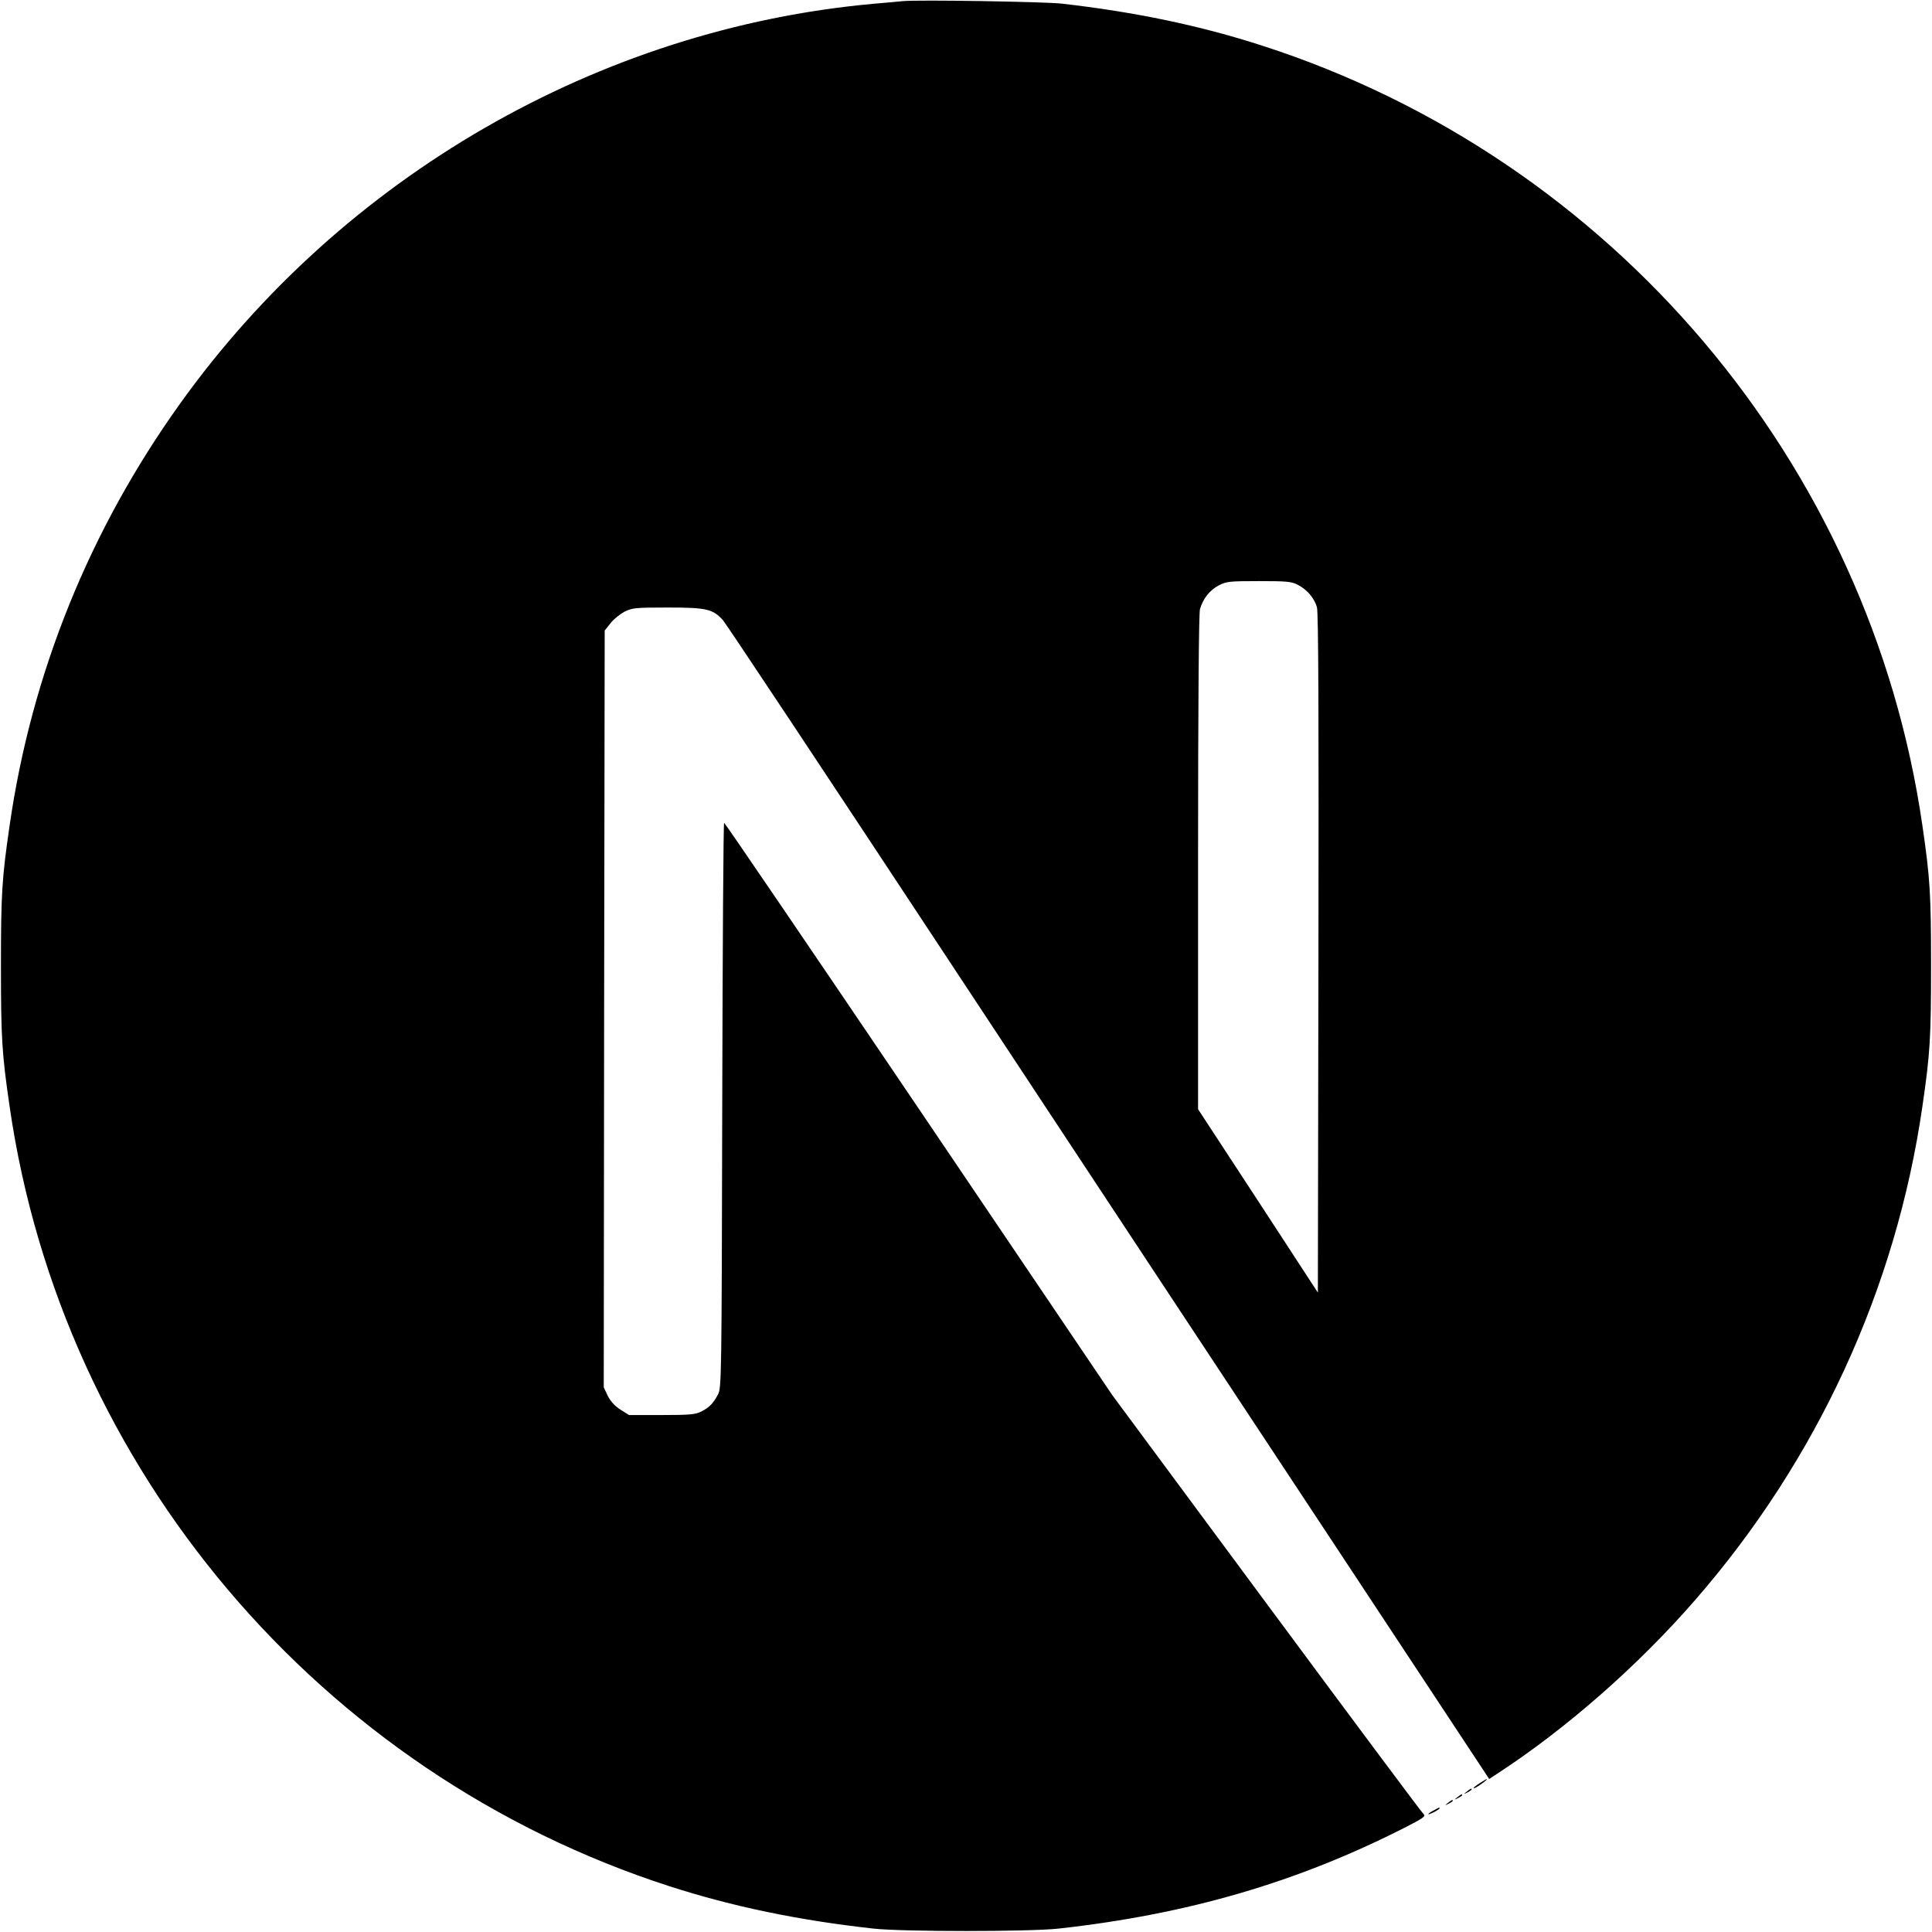
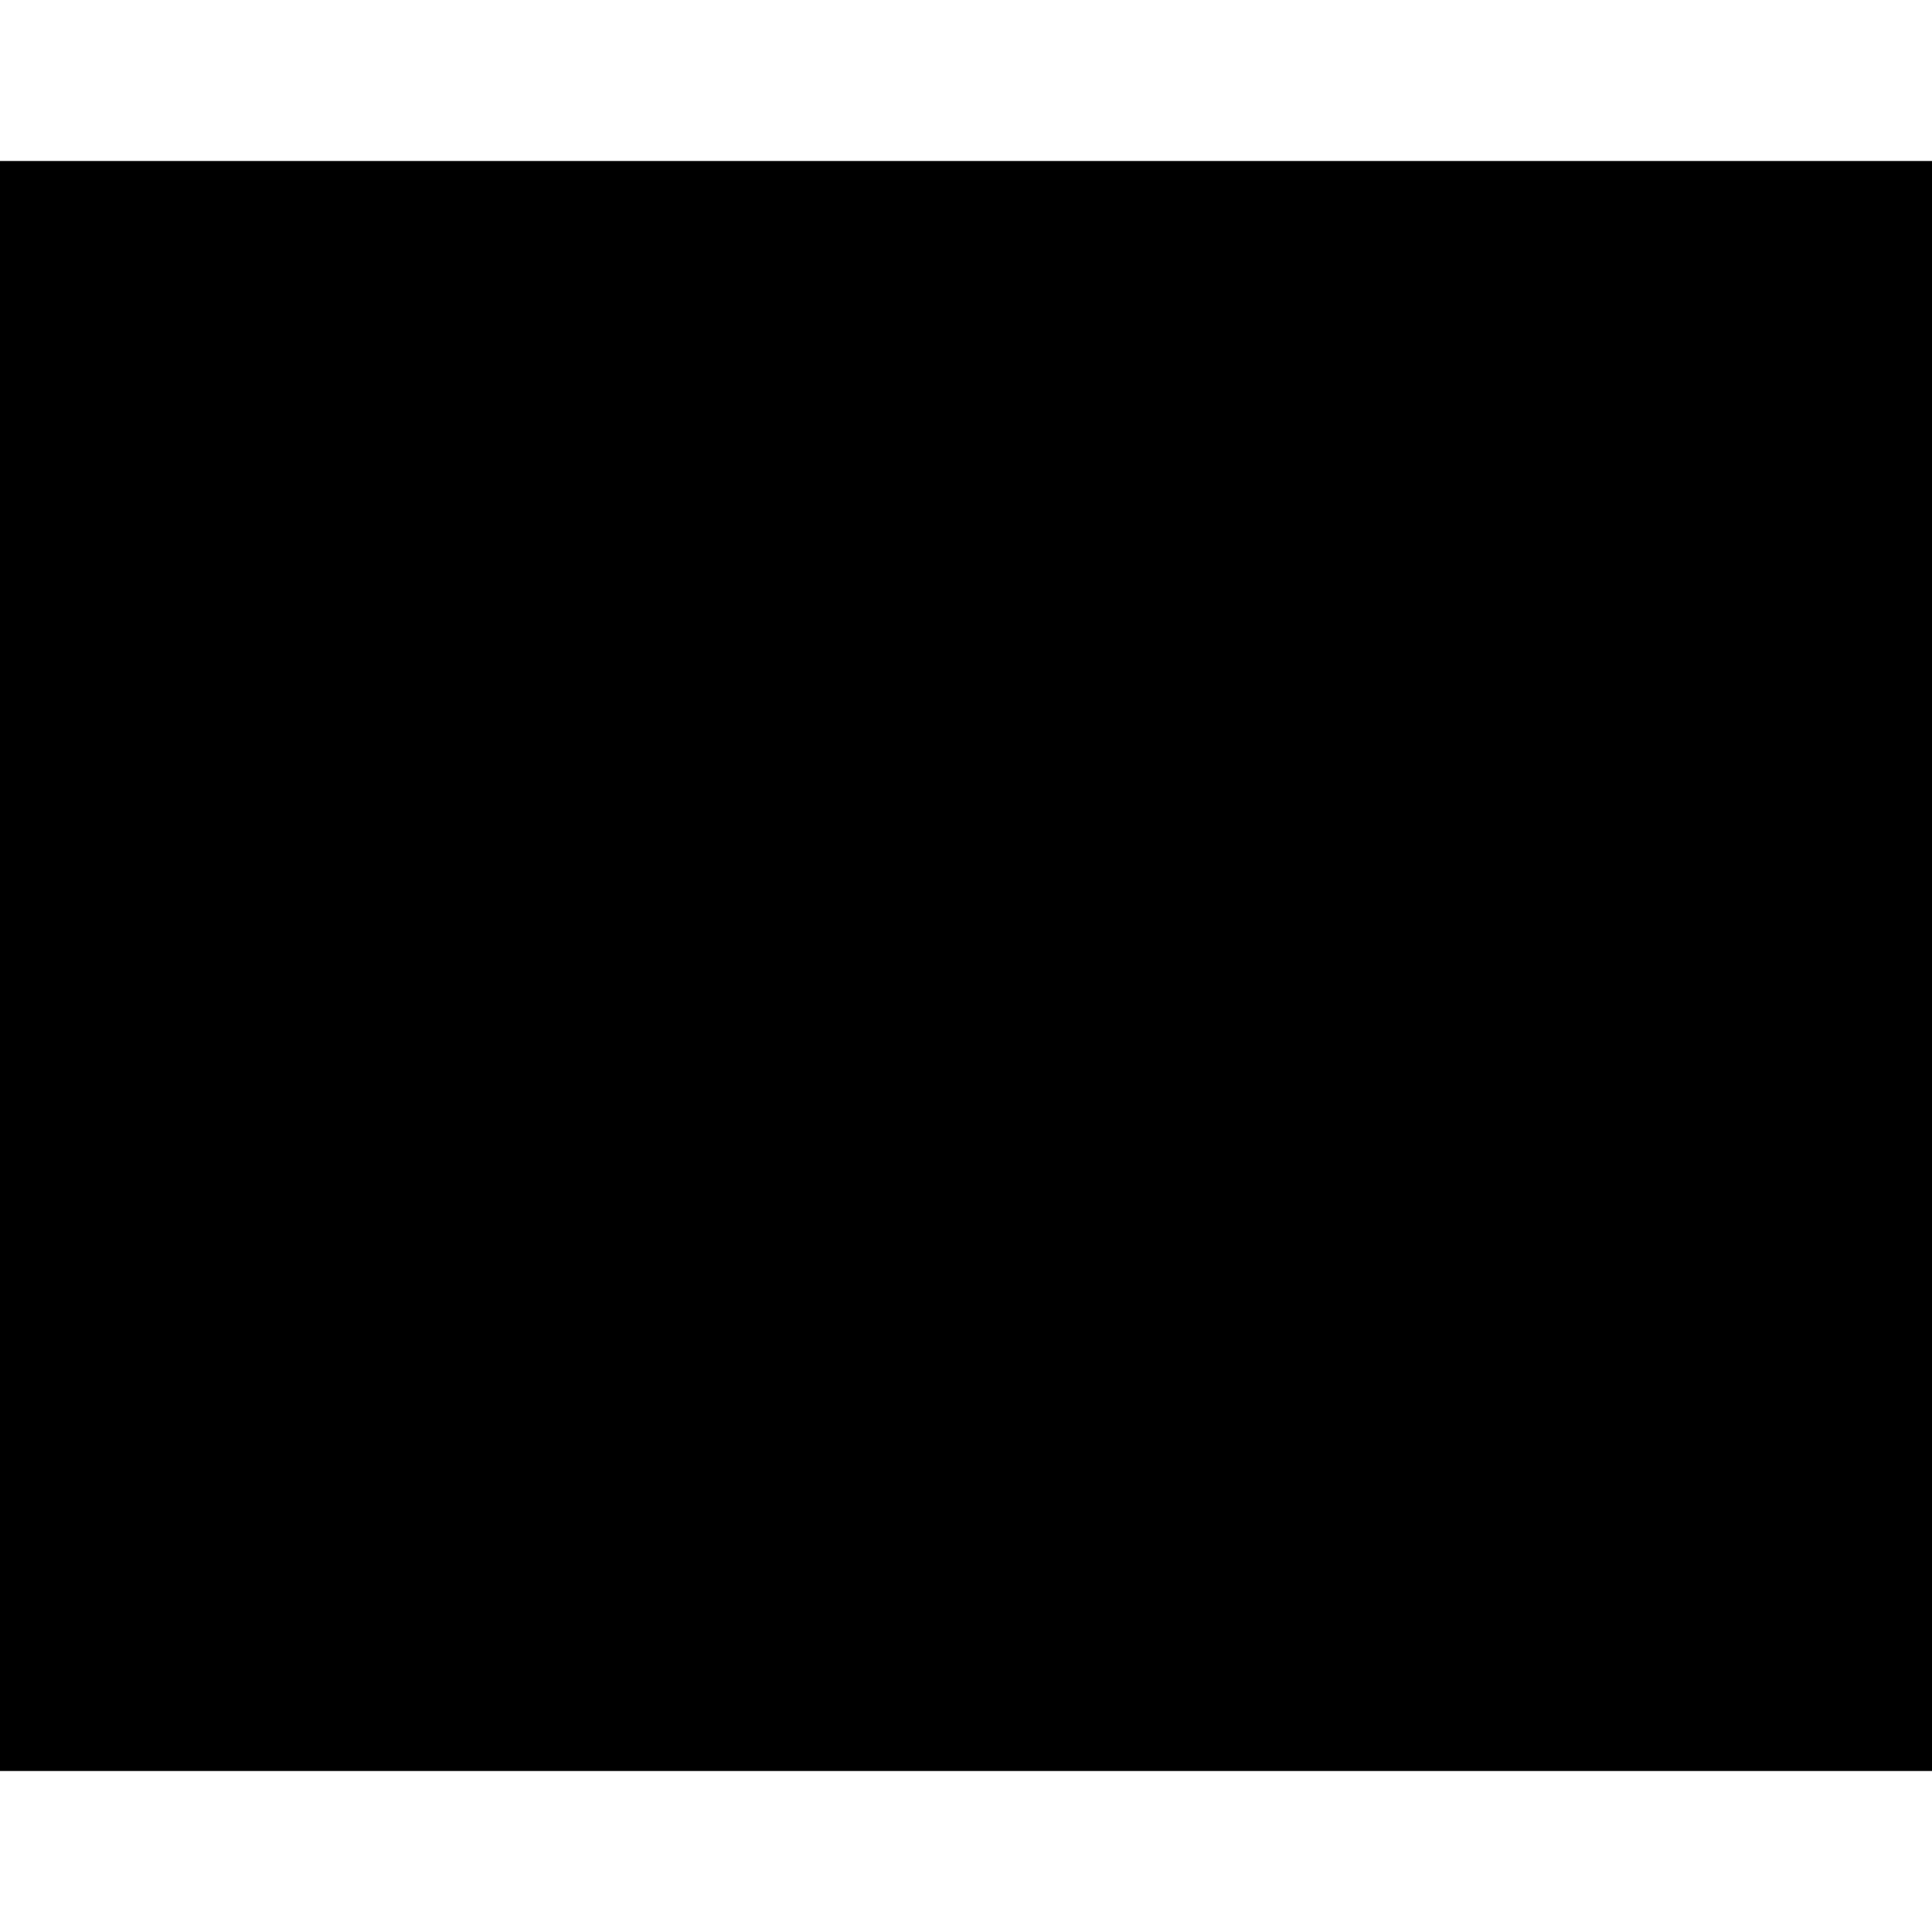
- <svg xmlns="http://www.w3.org/2000/svg" version="1.0" width="1024pt" height="1024pt" viewBox="0 0 1024 1024" preserveAspectRatio="xMidYMid meet">
-   <g transform="translate(0,1024) scale(0.1,-0.1)" fill="#000000" stroke="none">
-     <path d="M4785 10234 c-22 -2 -92 -9 -155 -14 -1453 -131 -2814 -915 -3676 -2120 -480 -670 -787 -1430 -903 -2235 -41 -281 -46 -364 -46 -745 0 -381 5 -464 46 -745 278 -1921 1645 -3535 3499 -4133 332 -107 682 -180 1080 -224 155 -17 825 -17 980 0 687 76 1269 246 1843 539 88 45 105 57 93 67 -8 6 -383 509 -833 1117 l-818 1105 -1025 1517 c-564 834 -1028 1516 -1032 1516 -4 1 -8 -673 -10 -1496 -3 -1441 -4 -1499 -22 -1533 -26 -49 -46 -69 -88 -91 -32 -16 -60 -19 -211 -19 l-173 0 -46 29 c-30 19 -52 44 -67 73 l-21 45 2 2005 3 2006 31 39 c16 21 50 48 74 61 41 20 57 22 230 22 204 0 238 -8 291 -66 15 -16 570 -852 1234 -1859 664 -1007 1572 -2382 2018 -3057 l810 -1227 41 27 c363 236 747 572 1051 922 647 743 1064 1649 1204 2615 41 281 46 364 46 745 0 381 -5 464 -46 745 -278 1921 -1645 3535 -3499 4133 -327 106 -675 179 -1065 223 -96 10 -757 21 -840 13z m2094 -3094 c48 -24 87 -70 101 -118 8 -26 10 -582 8 -1835 l-3 -1798 -317 486 -318 486 0 1307 c0 845 4 1320 10 1343 16 56 51 100 99 126 41 21 56 23 213 23 148 0 174 -2 207 -20z" />
-     <path d="M7843 789 c-35 -22 -46 -37 -15 -20 22 13 58 40 52 41 -3 0 -20 -10 -37 -21z" />
-     <path d="M7774 744 c-18 -14 -18 -15 4 -4 12 6 22 13 22 15 0 8 -5 6 -26 -11z" />
-     <path d="M7724 714 c-18 -14 -18 -15 4 -4 12 6 22 13 22 15 0 8 -5 6 -26 -11z" />
-     <path d="M7674 684 c-18 -14 -18 -15 4 -4 12 6 22 13 22 15 0 8 -5 6 -26 -11z" />
-     <path d="M7598 644 c-38 -20 -36 -28 2 -9 17 9 30 18 30 20 0 7 -1 6 -32 -11z" />
+ <svg xmlns="http://www.w3.org/2000/svg" version="1.0" width="180pt" height="180pt" viewBox="0 0 180 180" preserveAspectRatio="xMidYMid meet">
+   <g transform="translate(0,180) scale(0.1,-0.1)" fill="#000000" stroke="none">
+     <path d="M0 900 l0 -750 900 0 900 0 0 750 0 750 -900 0 -900 0 0 -750z" />
  </g>
</svg>
